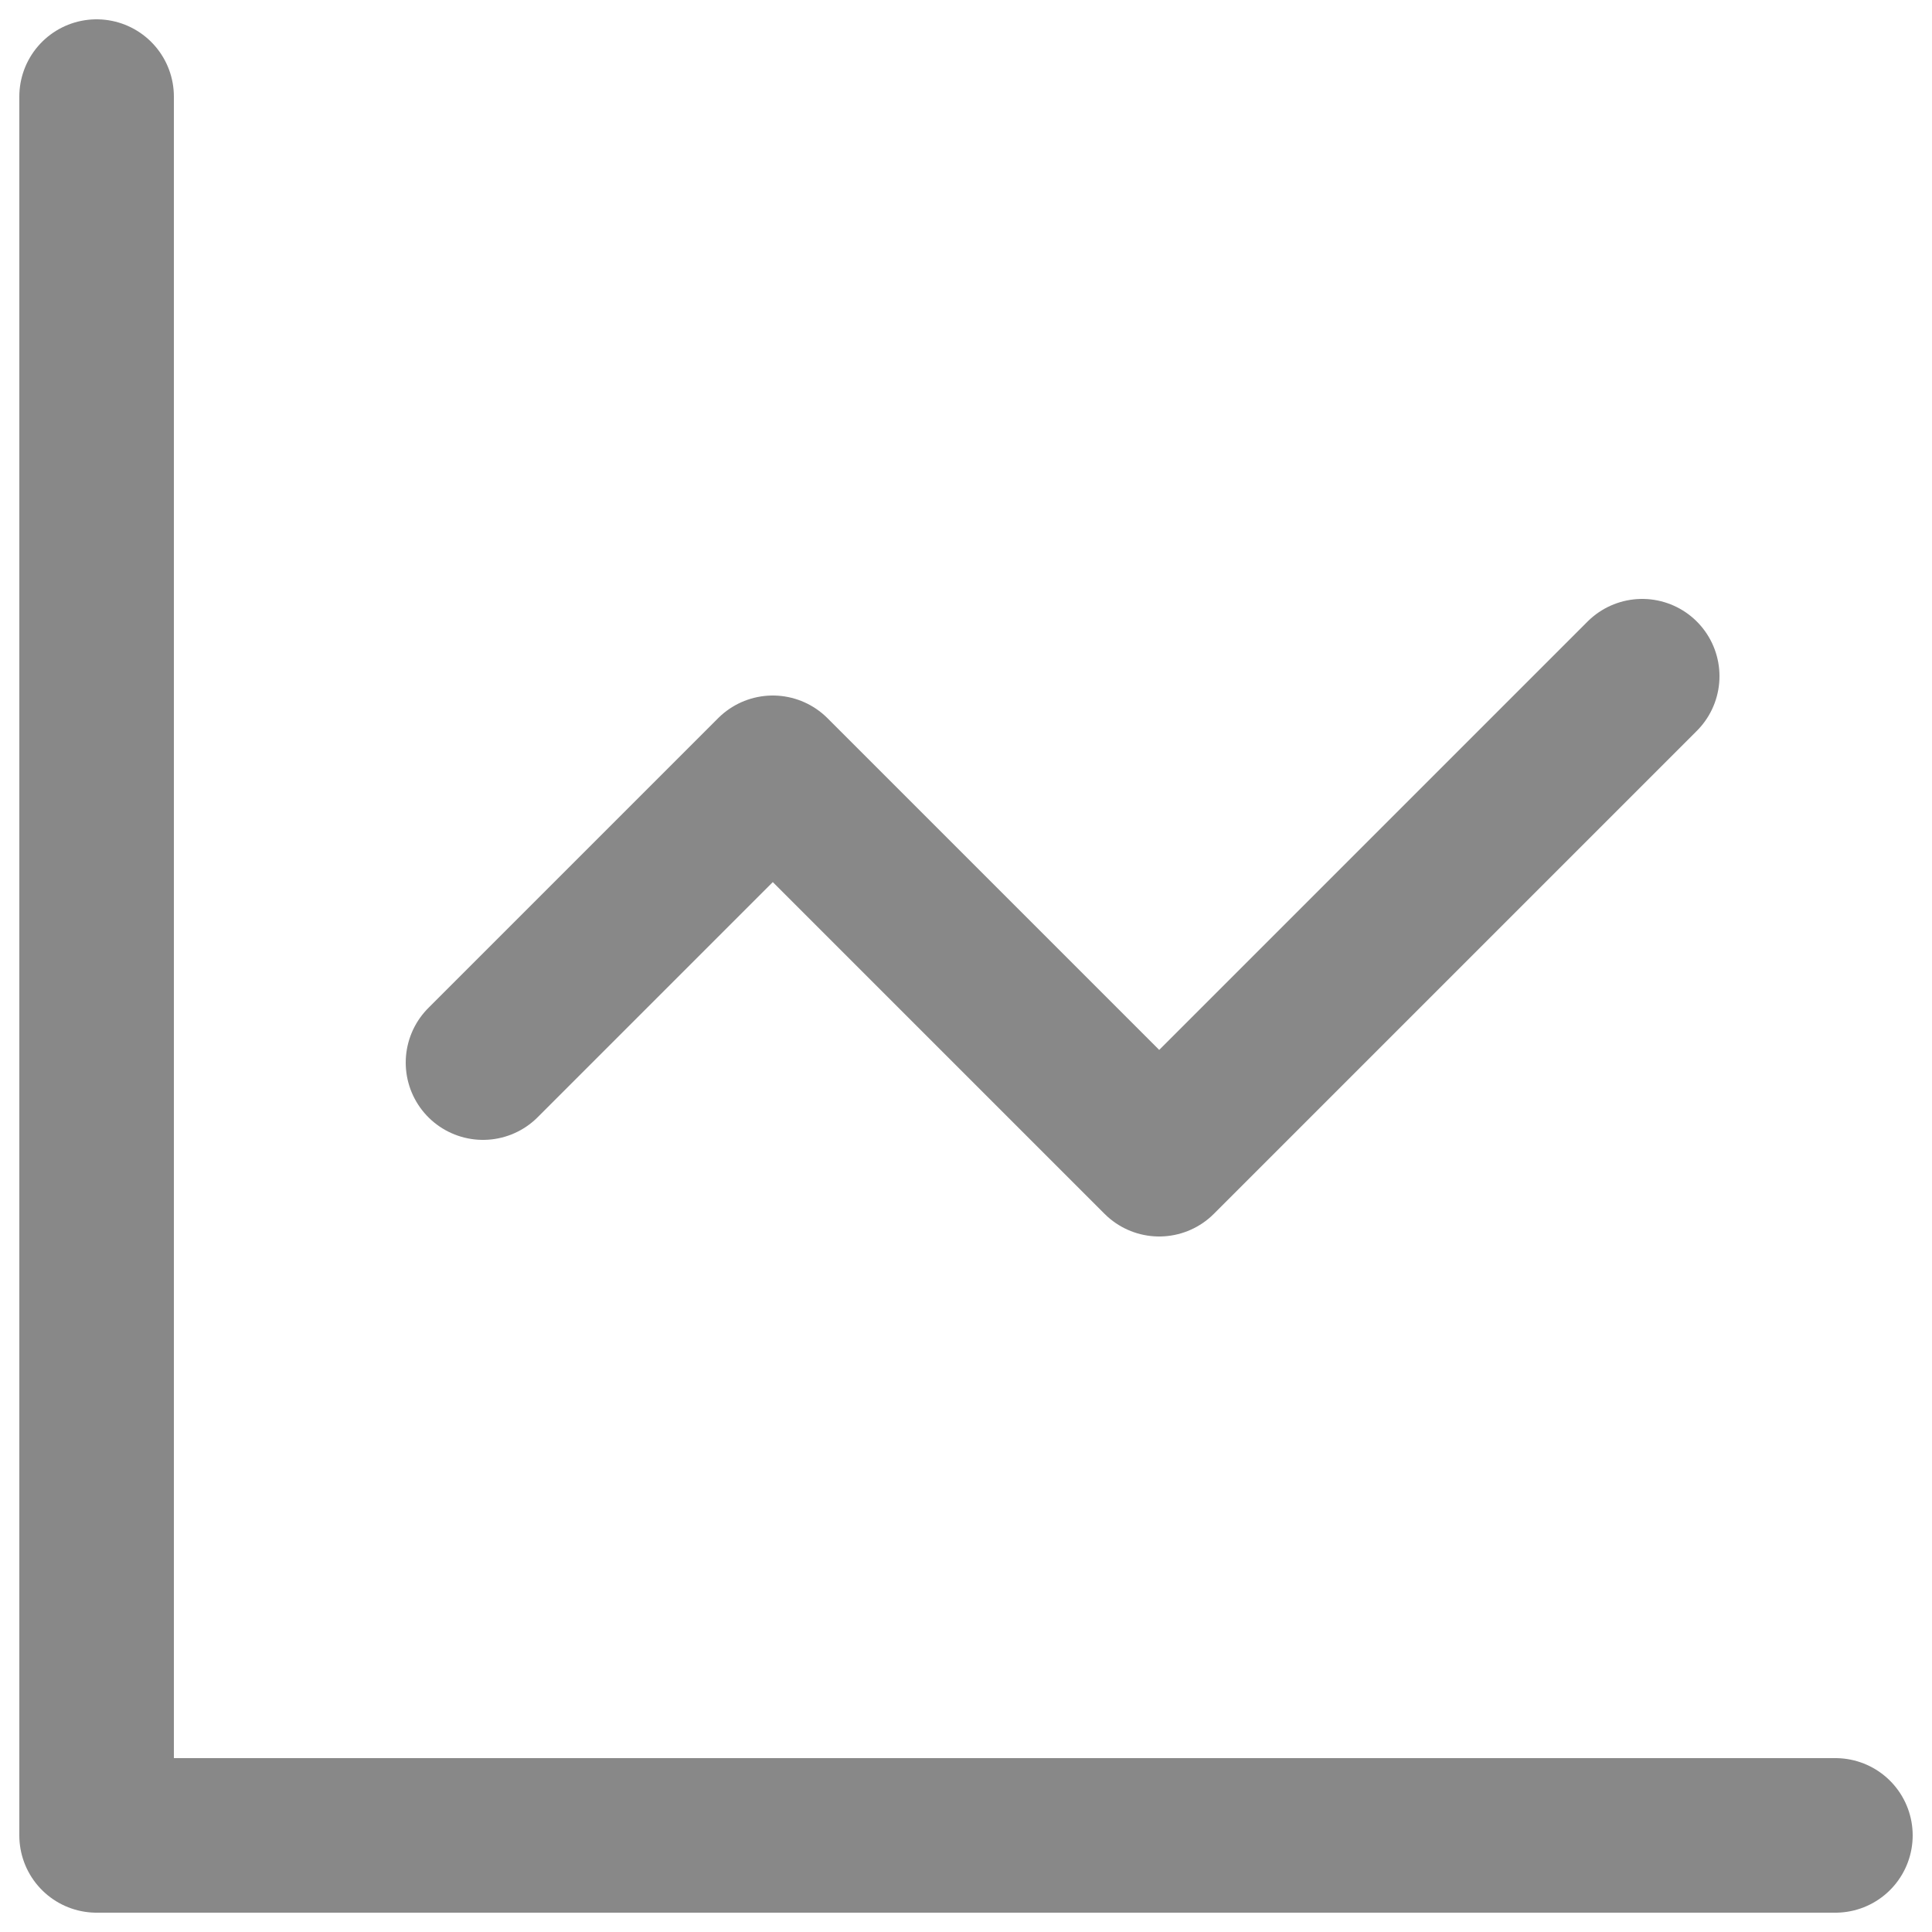
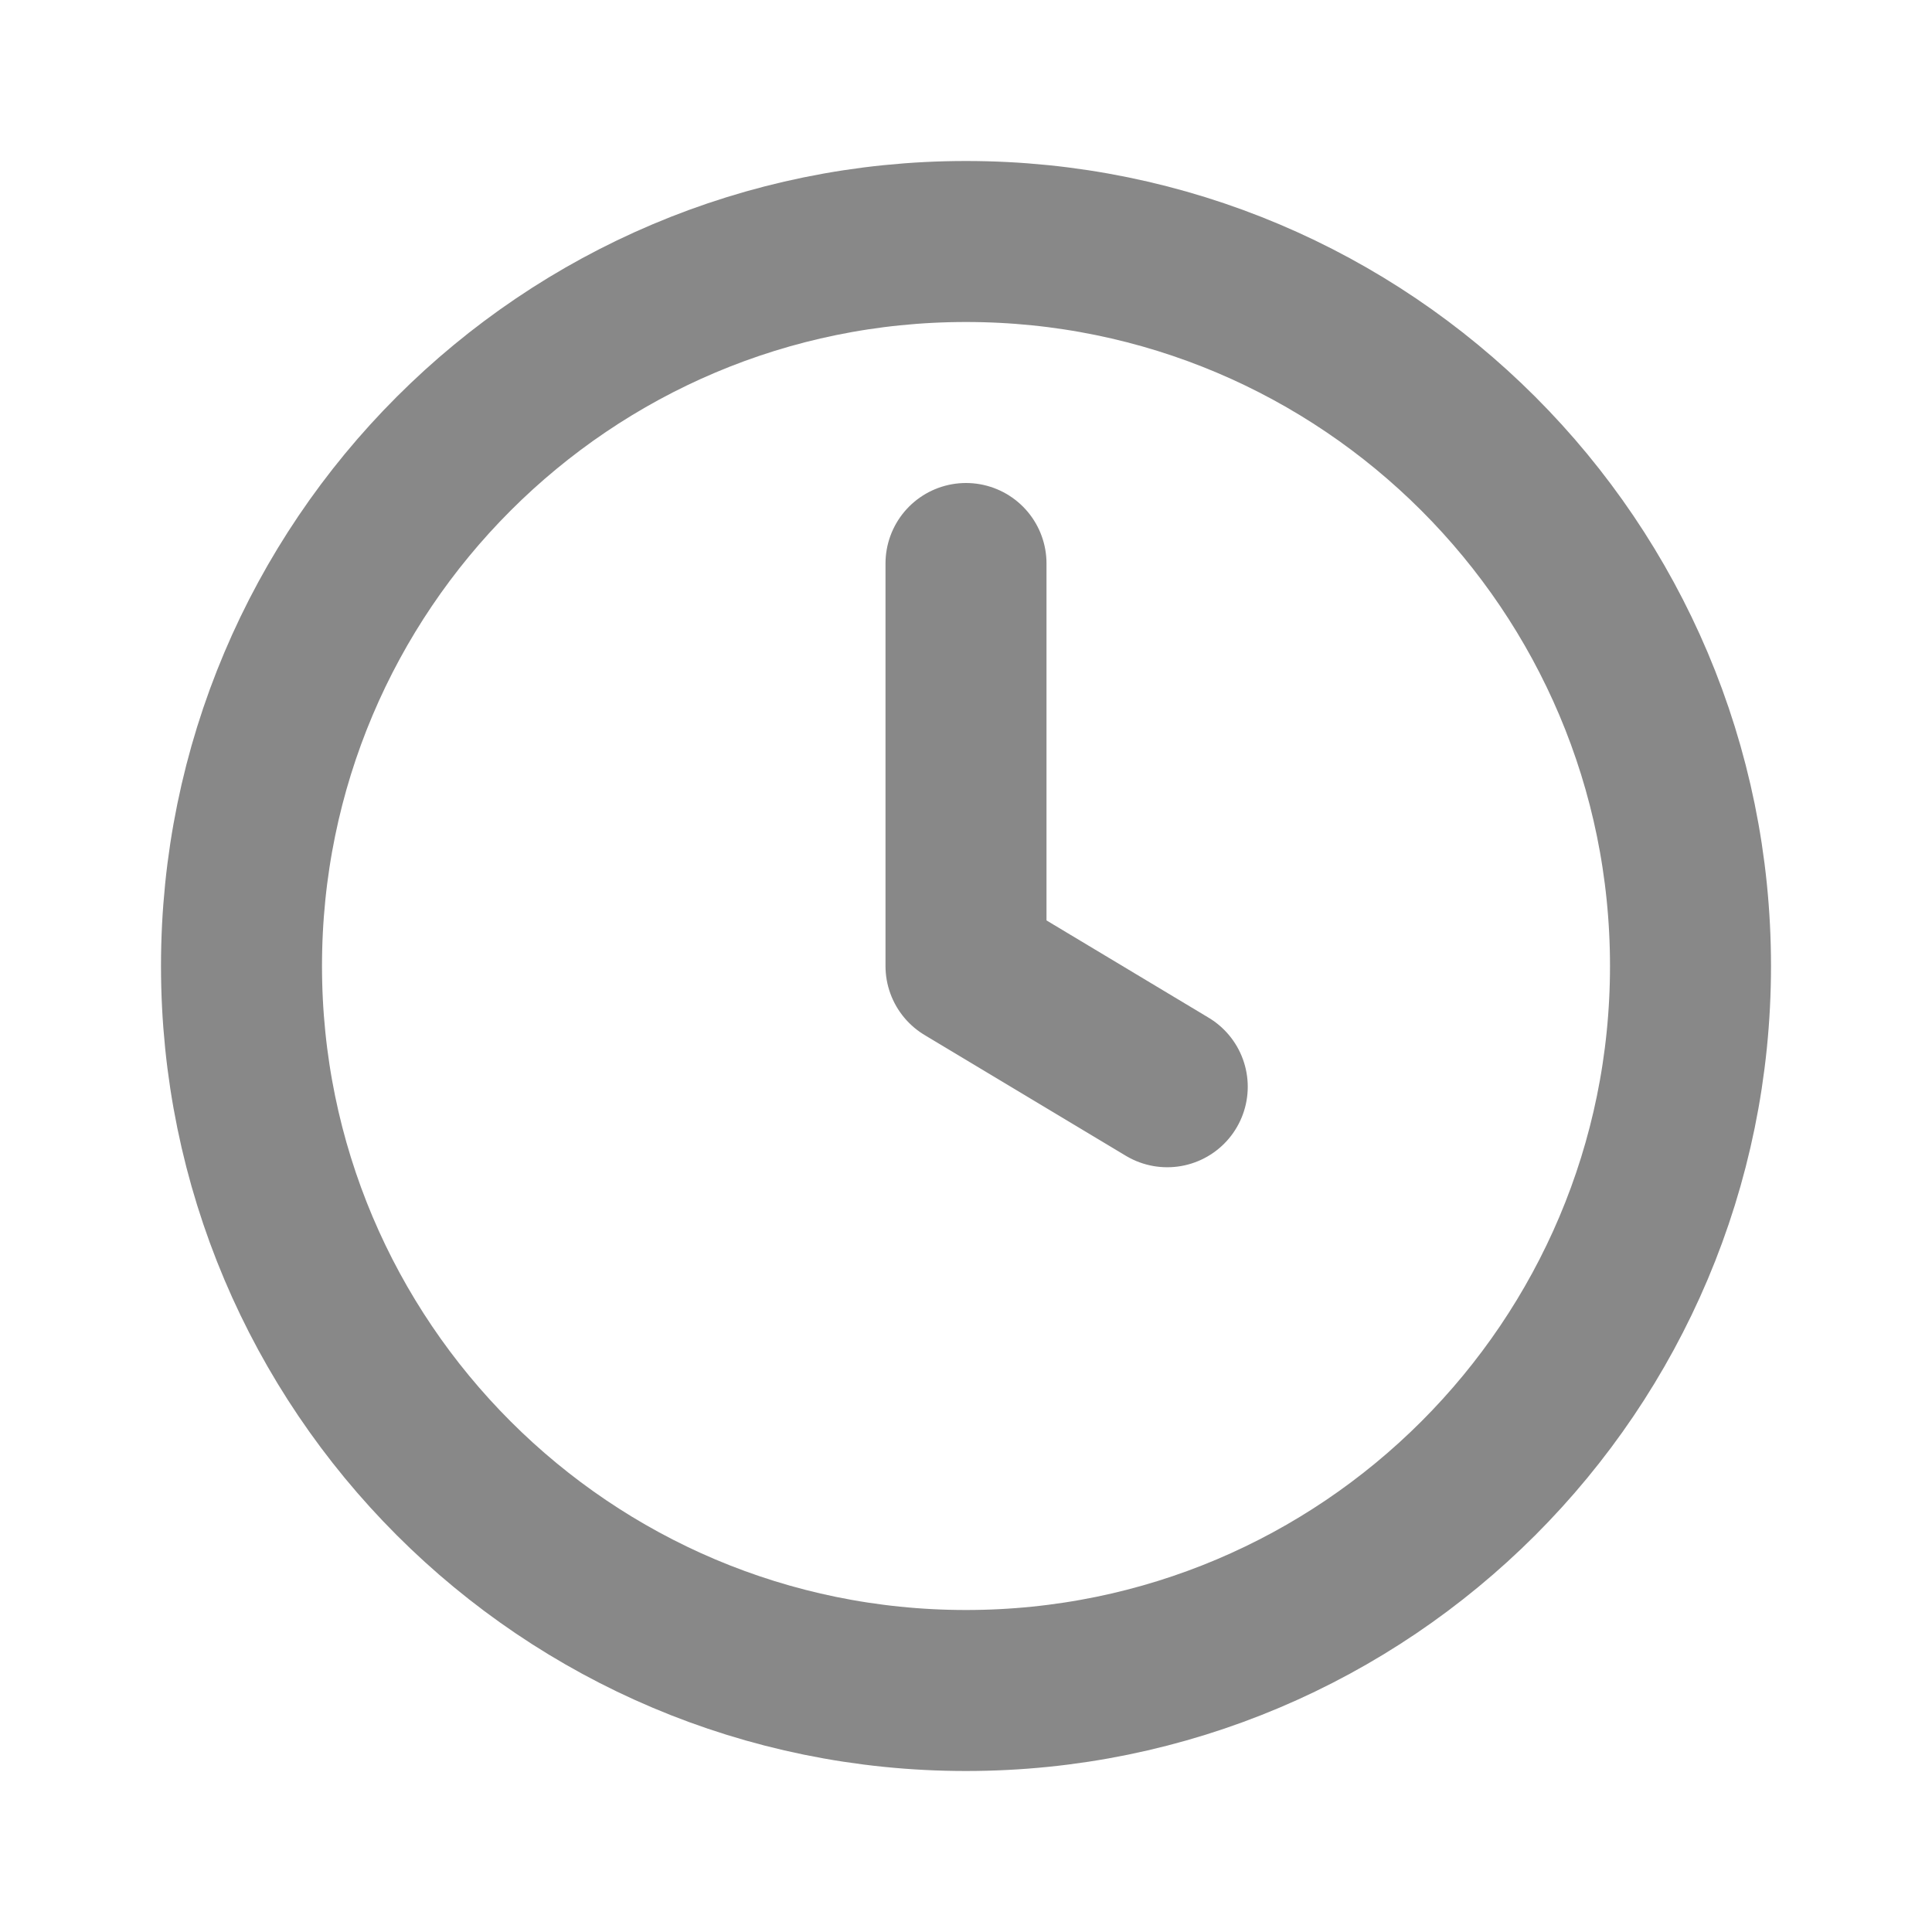
- <svg xmlns="http://www.w3.org/2000/svg" width="20" height="20" viewBox="0 0 20 20" fill="none">
-   <path d="M1 1V19H19" stroke="#888888" stroke-width="1.6" stroke-linecap="round" stroke-linejoin="round" />
-   <path d="M17 7L12 12L8 8L5 11" stroke="#888888" stroke-width="1.6" stroke-linecap="round" stroke-linejoin="round" />
+ <svg xmlns="http://www.w3.org/2000/svg" viewBox="0 0 24 24" fill="none">
+   <g id="SVGRepo_bgCarrier" stroke-width="0" />
+   <g id="SVGRepo_tracerCarrier" stroke-linecap="round" stroke-linejoin="round" />
+   <g id="SVGRepo_iconCarrier">
+     <path d="M12 7V12L14.5 13.5M21 12C21 16.971 16.971 21 12 21C7.029 21 3 16.971 3 12C3 7.029 7.029 3 12 3C16.971 3 21 7.029 21 12Z" stroke="#888888" stroke-width="2" stroke-linecap="round" stroke-linejoin="round" />
+   </g>
</svg>
